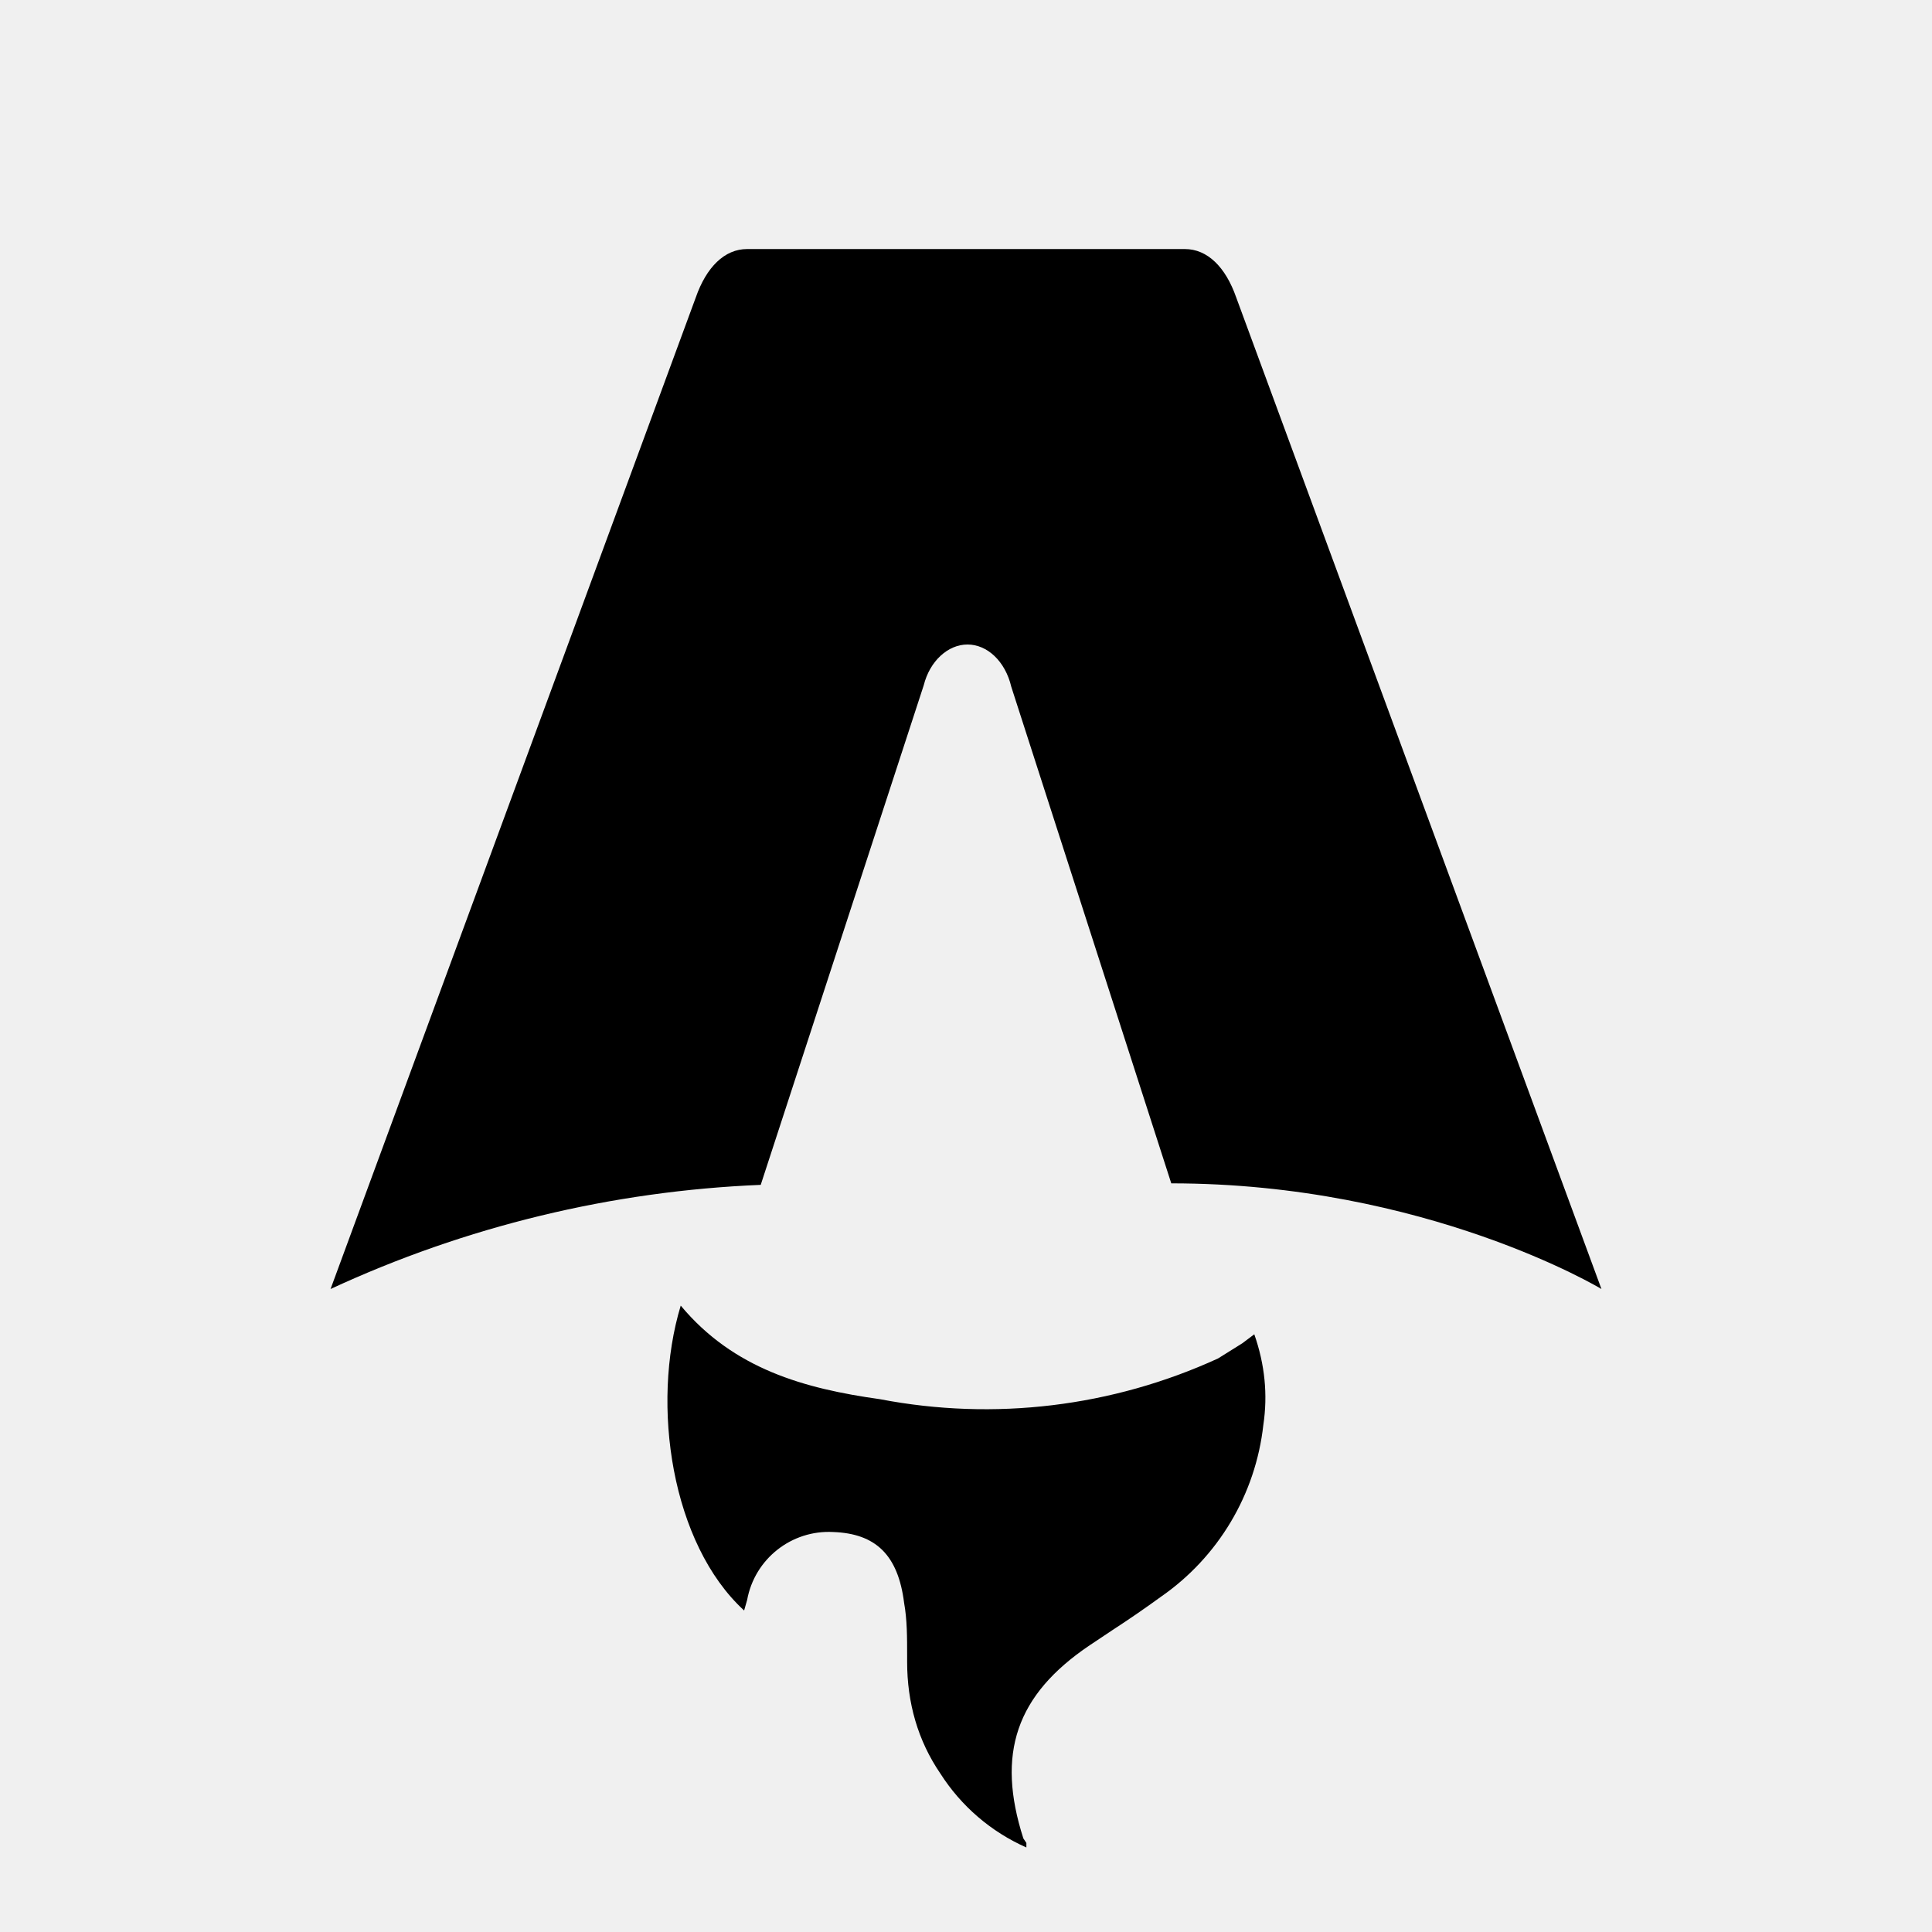
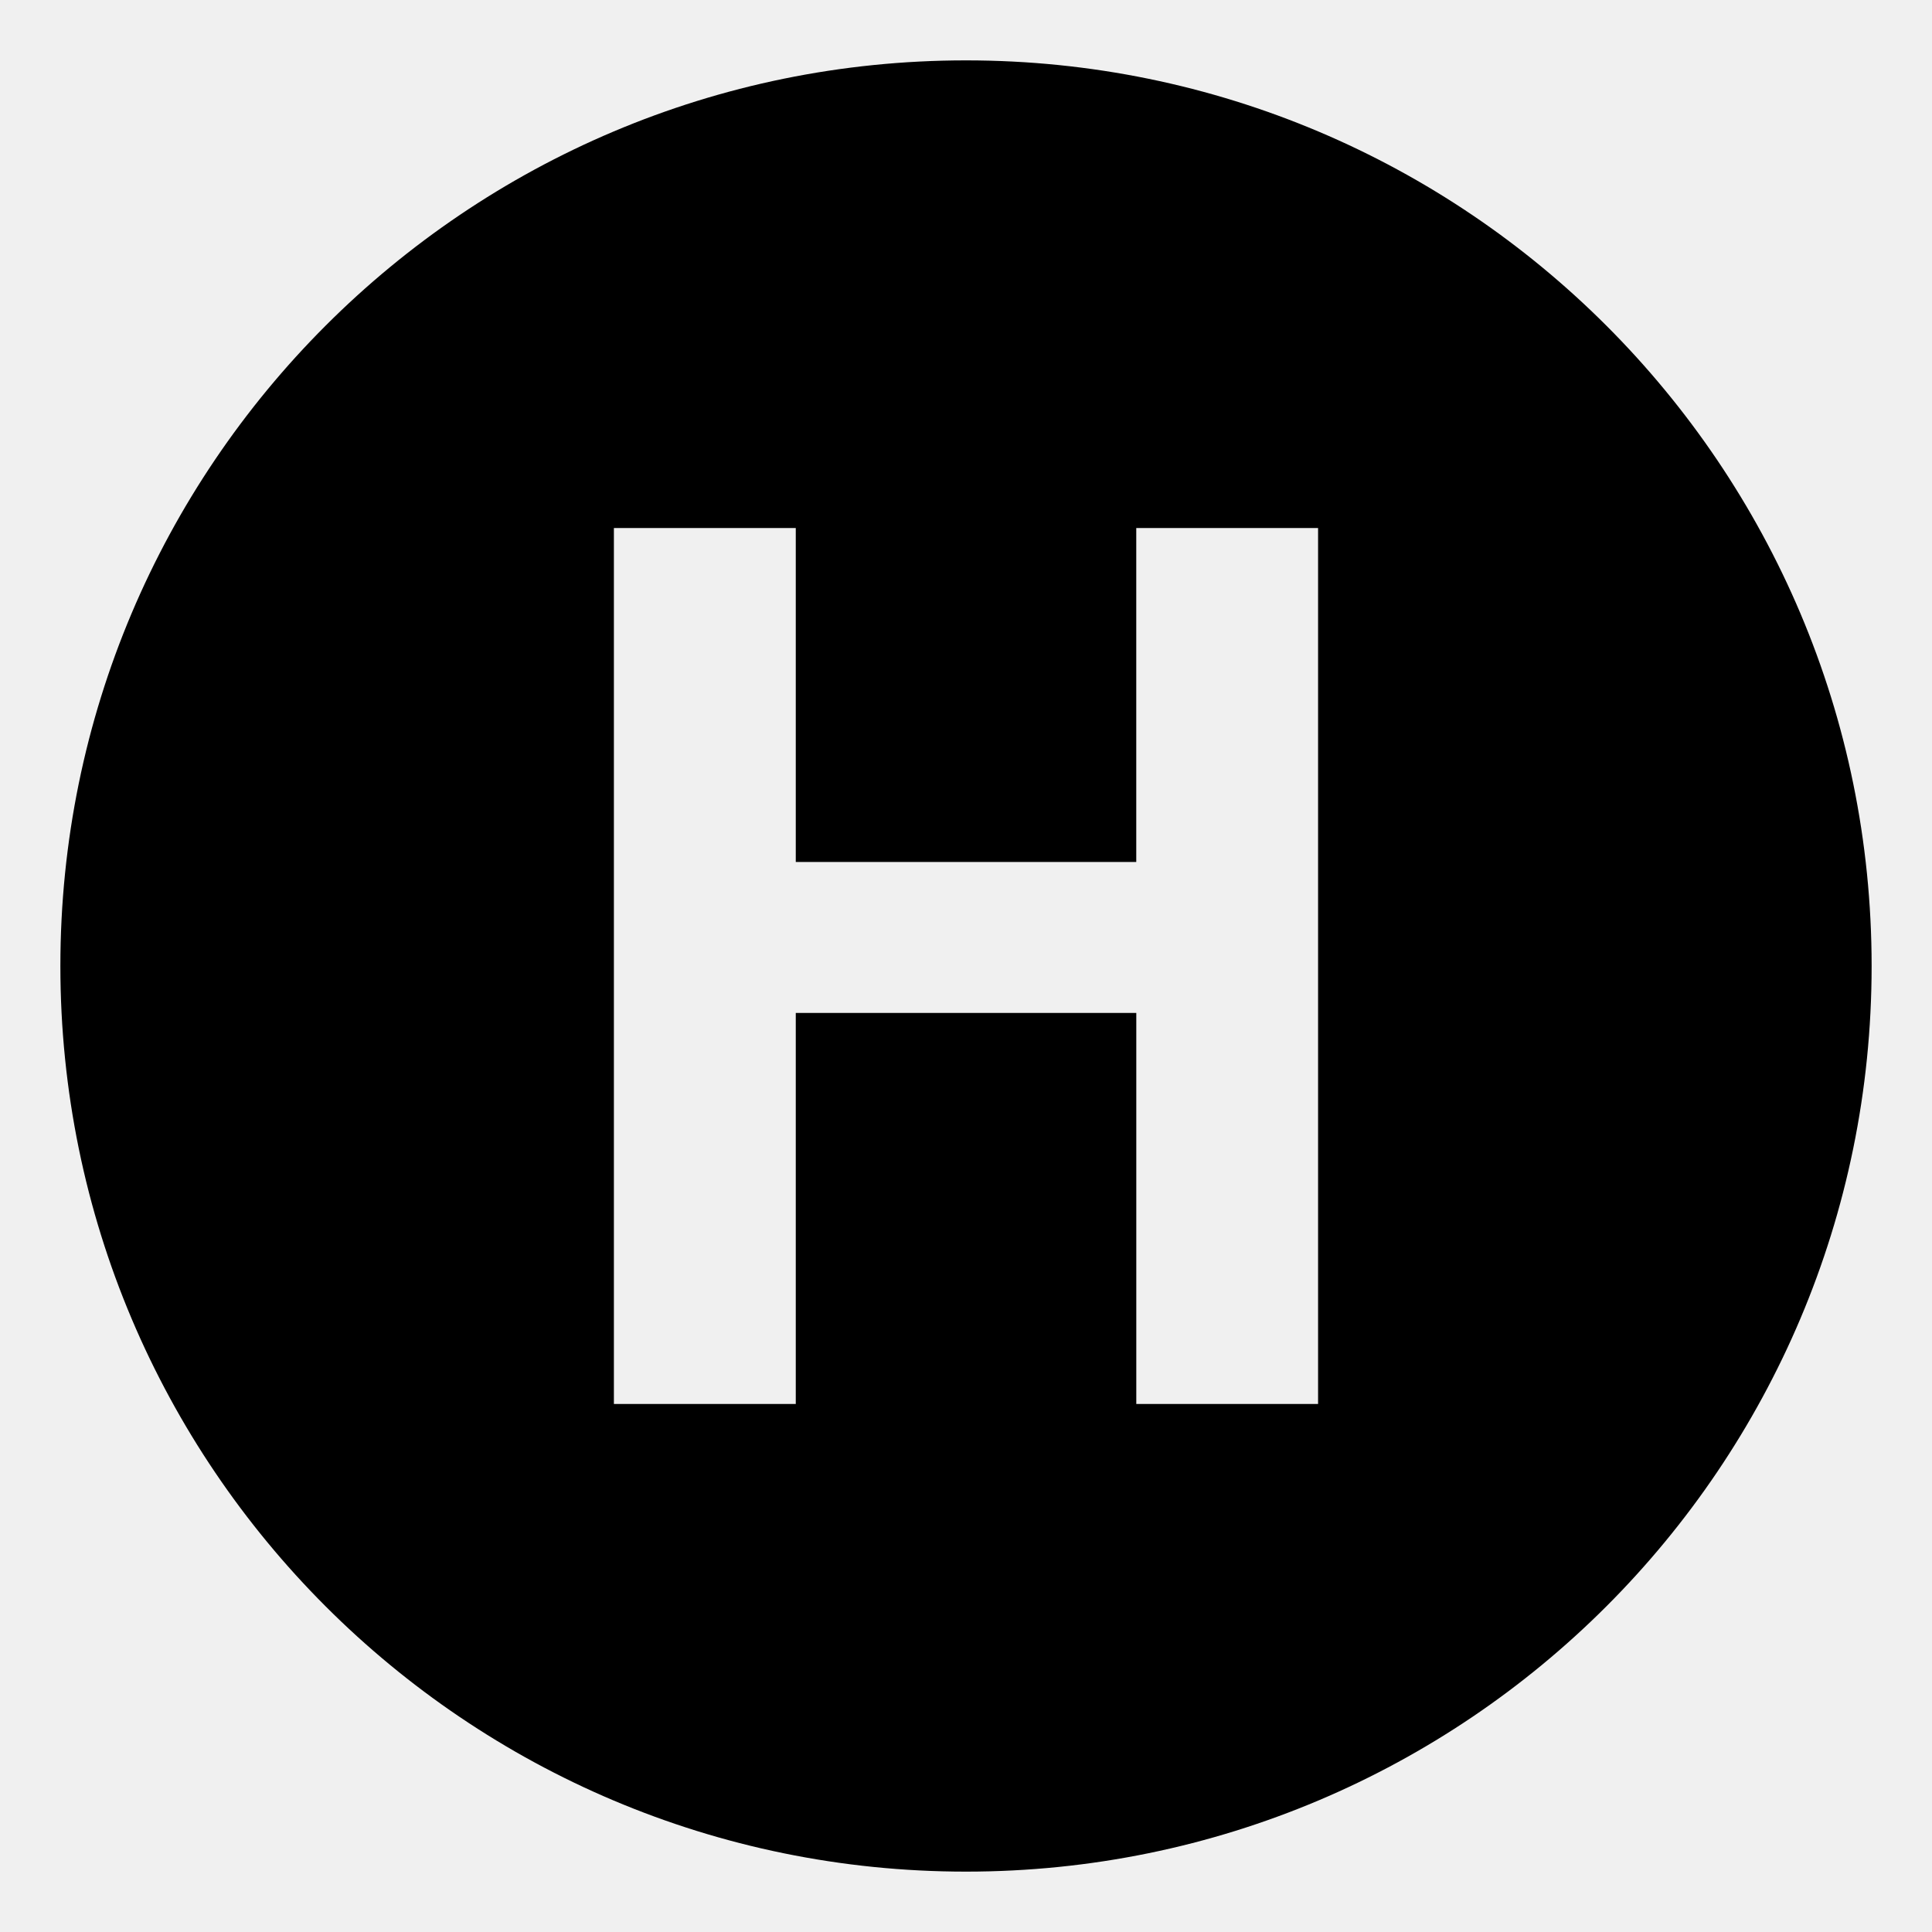
- <svg xmlns="http://www.w3.org/2000/svg" fill="none" viewBox="0 0 128 128">
-   <path d="M50.4 78.5a75.1 75.1 0 0 0-28.5 6.9l24.2-65.7c.7-2 1.9-3.2 3.4-3.2h29c1.5 0 2.7 1.2 3.4 3.2l24.2 65.7s-11.6-7-28.5-7L67 45.5c-.4-1.7-1.6-2.8-2.9-2.8-1.3 0-2.5 1.1-2.9 2.7L50.4 78.5Zm-1.1 28.2Zm-4.2-20.2c-2 6.6-.6 15.8 4.2 20.2a17.5 17.5 0 0 1 .2-.7 5.5 5.5 0 0 1 5.7-4.5c2.8.1 4.3 1.5 4.7 4.7.2 1.1.2 2.3.2 3.5v.4c0 2.7.7 5.2 2.2 7.4a13 13 0 0 0 5.7 4.9v-.3l-.2-.3c-1.8-5.6-.5-9.5 4.4-12.8l1.5-1a73 73 0 0 0 3.2-2.2 16 16 0 0 0 6.8-11.4c.3-2 .1-4-.6-6l-.8.6-1.6 1a37 37 0 0 1-22.4 2.7c-5-.7-9.7-2-13.2-6.2Z" />
-   <style>
-         path { fill: #000; }
-         @media (prefers-color-scheme: dark) {
-             path { fill: #FFF; }
-         }
-     </style>
+ <svg xmlns="http://www.w3.org/2000/svg" width="800px" height="800px" viewBox="0 0 64 64" aria-hidden="true" role="img" class="iconify iconify--emojione-monotone" preserveAspectRatio="xMidYMid meet">
+   <path d="M32 2C15.432 2 2 15.432 2 32s13.432 30 30 30s30-13.432 30-30S48.568 2 32 2zm11.664 44.508h-6.023V33.555h-11.28v12.953h-6.025V17.492h6.025v11.063H37.64V17.492h6.023v29.016z" fill="#000000" />
</svg>
